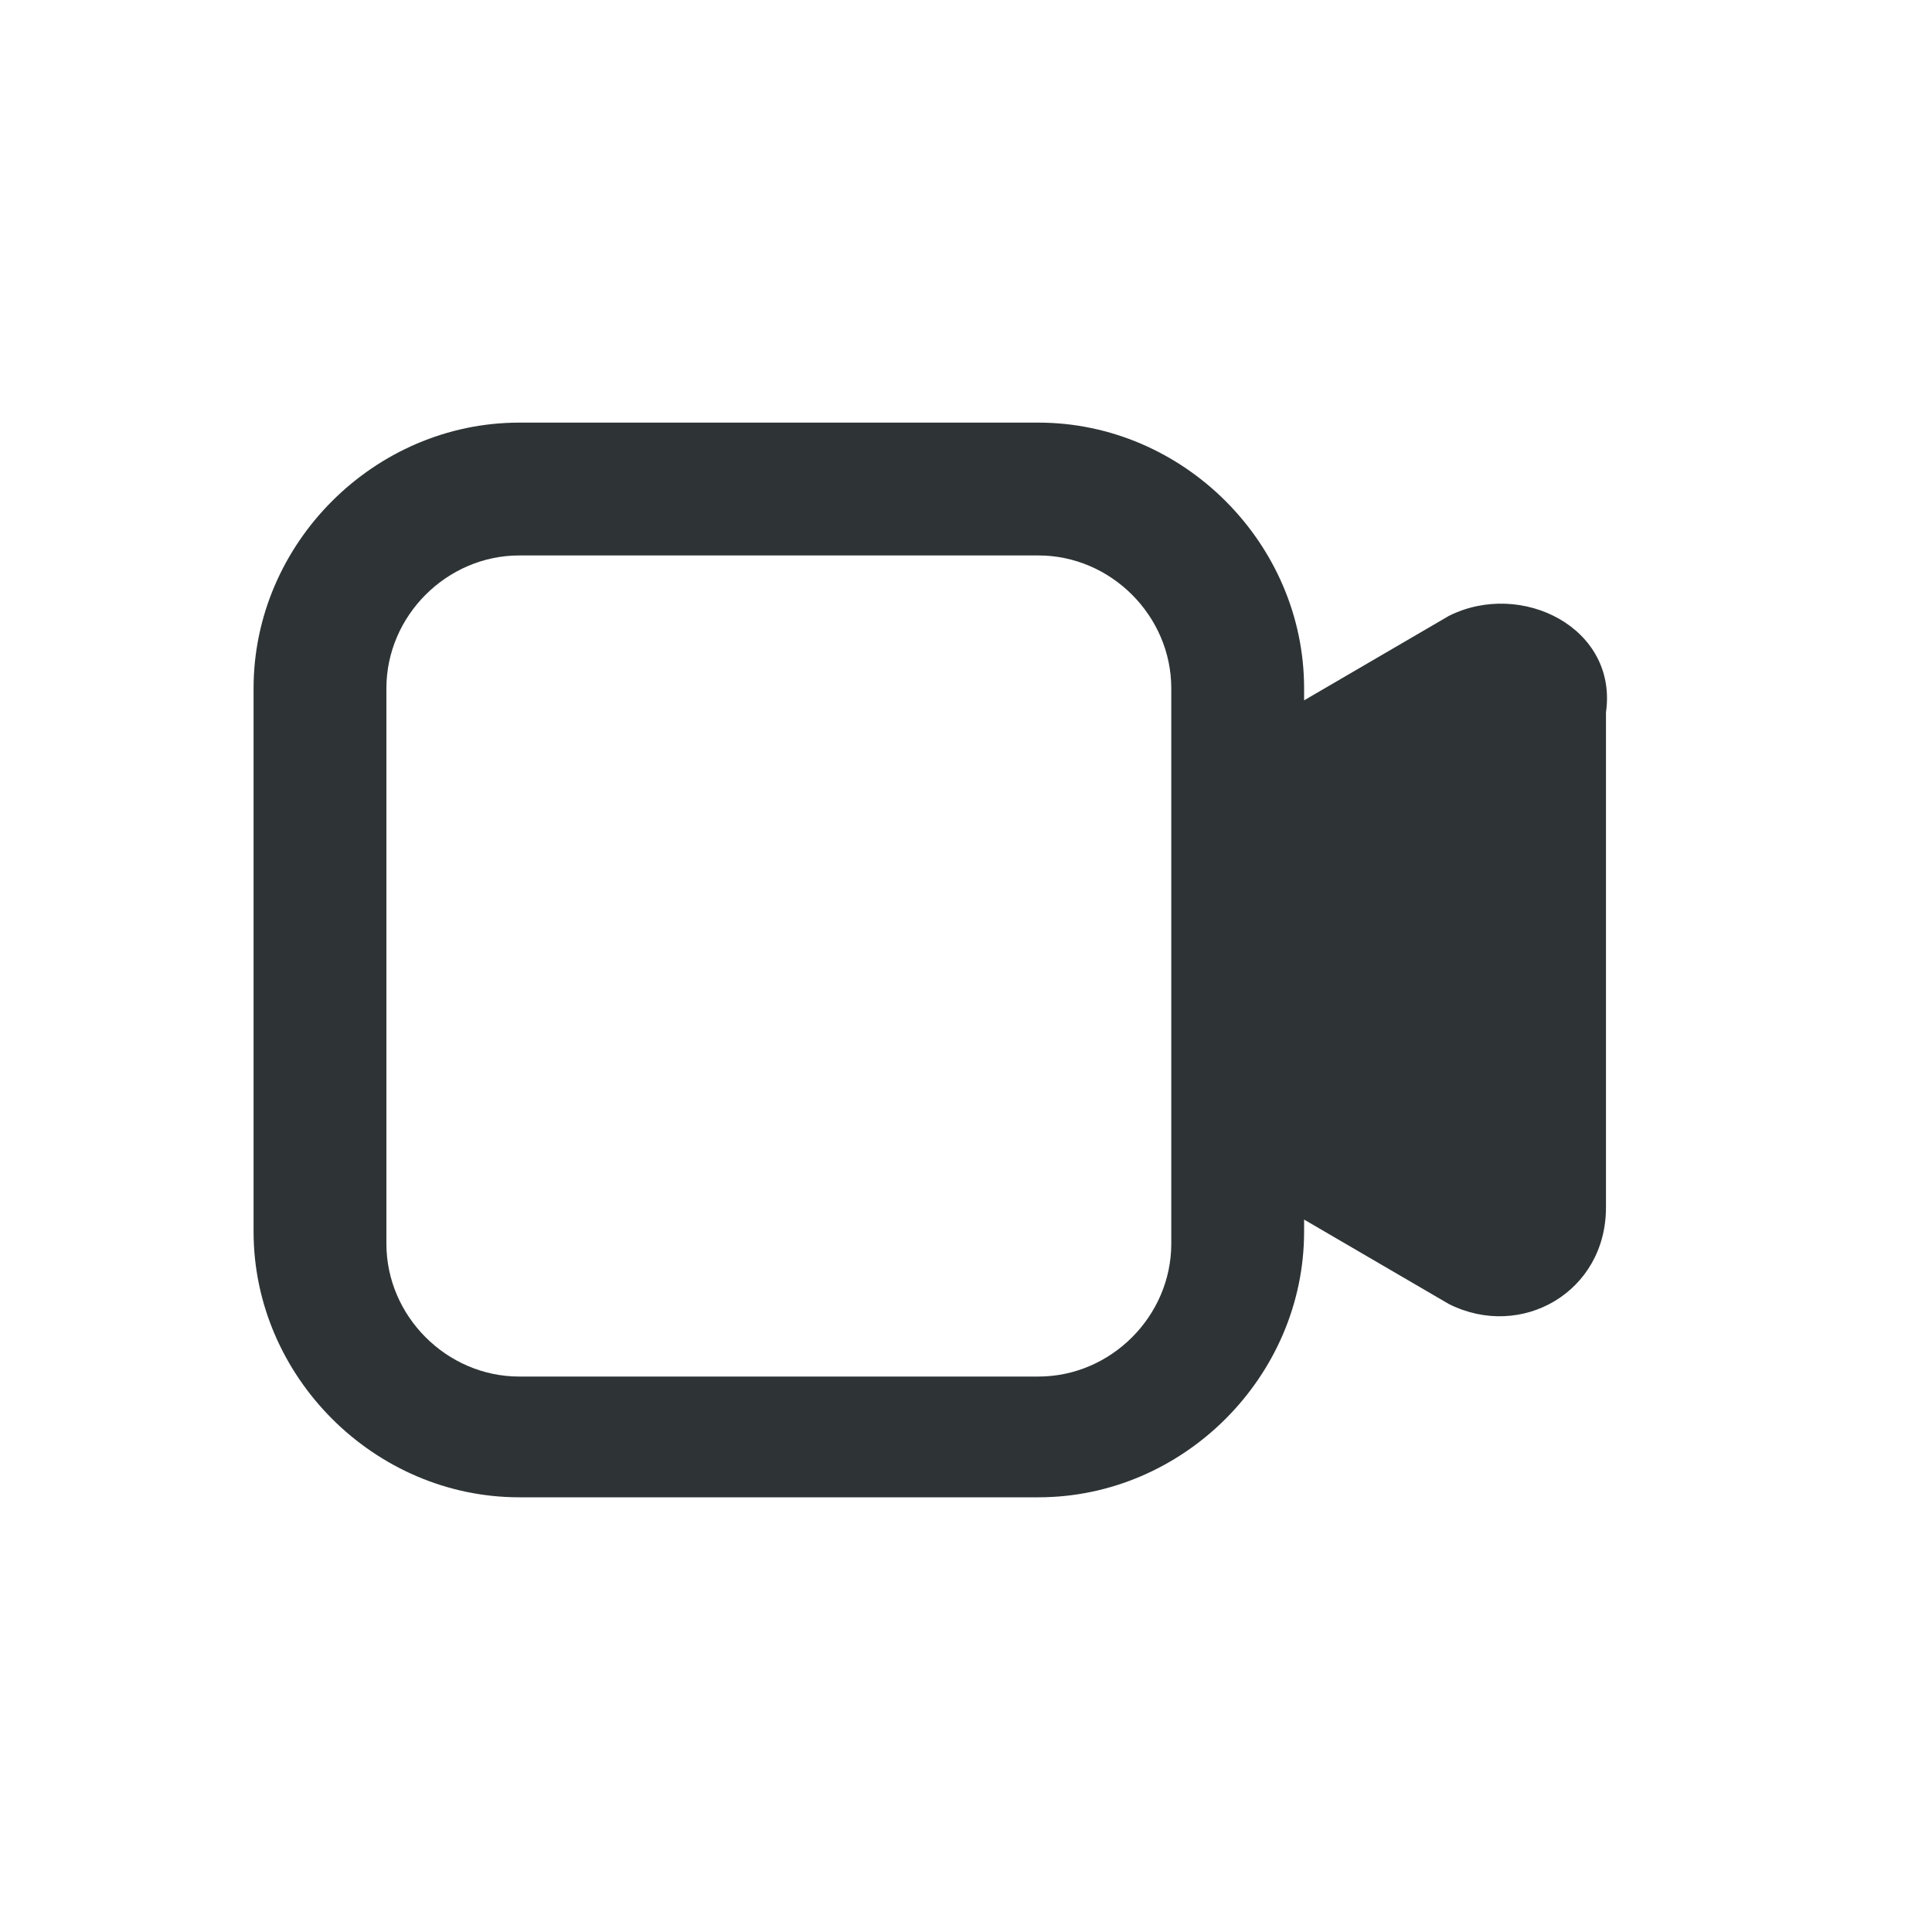
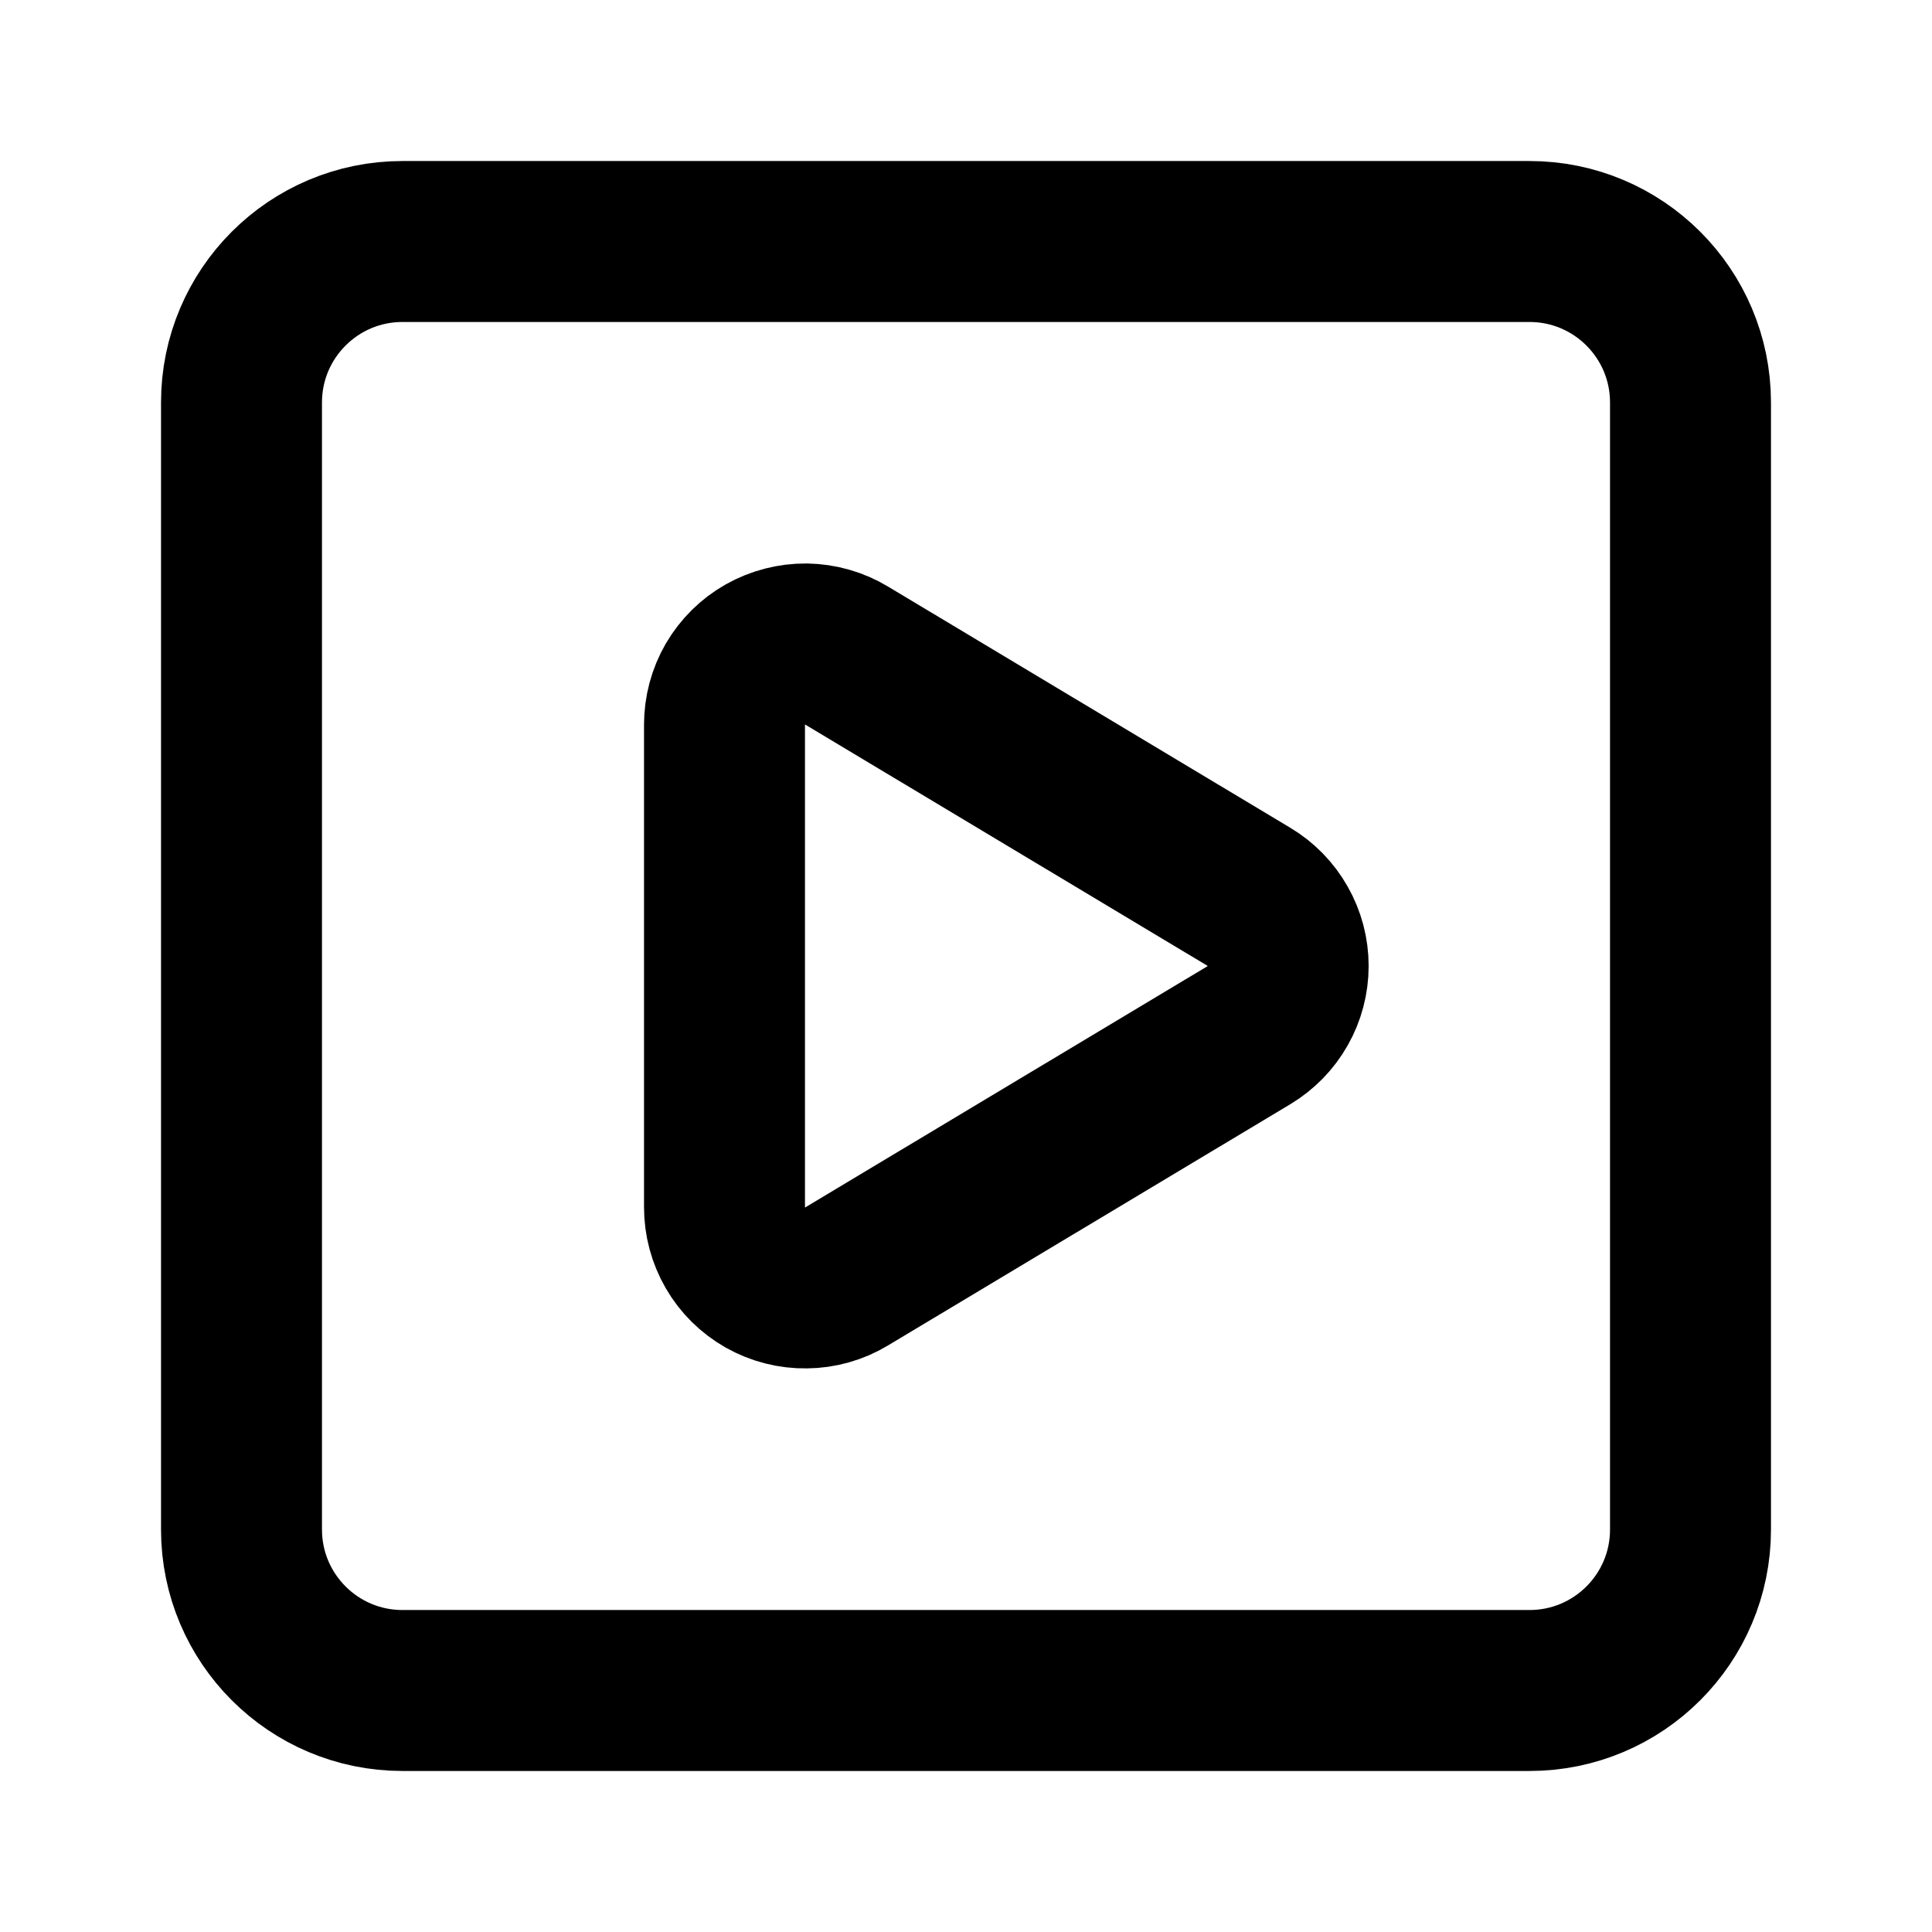
- <svg xmlns="http://www.w3.org/2000/svg" version="1.1" id="Layer_1" x="0px" y="0px" viewBox="0 0 16 16" style="enable-background:new 0 0 16 16;" xml:space="preserve">
-   <style type="text/css">
- 	.st0{fill:#2E3436;}
- 	.st1{fill:none;stroke:#2E3436;stroke-width:1.139;stroke-linecap:round;stroke-linejoin:round;stroke-miterlimit:10;}
- 	.st2{fill:none;stroke:#2E3436;stroke-width:1.2;stroke-miterlimit:10;}
- 	.st3{fill:none;stroke:#2E3436;stroke-width:1.2;stroke-linecap:round;stroke-linejoin:round;stroke-miterlimit:10;}
- 	.st4{fill:none;stroke:#2E3436;stroke-width:1.142;stroke-linecap:round;stroke-linejoin:round;stroke-miterlimit:10;}
- 	.st5{fill:none;stroke:#2E3436;stroke-width:1.139;stroke-miterlimit:10;}
- 	.st6{fill:none;stroke:#2E3436;stroke-width:1.136;stroke-miterlimit:10;}
- </style>
-   <path class="st0" d="M12,5.1l-1.2,0.7V5.7c0-1.2-1-2.2-2.2-2.2H4.3c-1.2,0-2.2,1-2.2,2.2v4.5c0,1.2,1,2.2,2.2,2.2h4.3  c1.2,0,2.2-1,2.2-2.2v-0.1l1.2,0.7c0.6,0.3,1.3-0.1,1.3-0.8V5.9C13.4,5.2,12.6,4.8,12,5.1z M9.7,10.3c0,0.6-0.5,1.1-1.1,1.1H4.3  c-0.6,0-1.1-0.5-1.1-1.1V5.7c0-0.6,0.5-1.1,1.1-1.1h4.3c0.6,0,1.1,0.5,1.1,1.1V10.3z" />
+ <svg xmlns="http://www.w3.org/2000/svg" width="16" height="16" viewBox="0 0 16 16" fill="none">
+   <path d="M12.667 2H3.333C2.597 2 2 2.597 2 3.333V12.667C2 13.403 2.597 14 3.333 14H12.667C13.403 14 14 13.403 14 12.667V3.333C14 2.597 13.403 2 12.667 2Z" stroke="black" stroke-width="1.333" stroke-linecap="round" stroke-linejoin="round" />
+   <path d="M6 6.002C6 5.884 6.031 5.767 6.09 5.665C6.15 5.563 6.235 5.478 6.338 5.42C6.441 5.362 6.558 5.332 6.676 5.333C6.794 5.335 6.91 5.368 7.011 5.429L10.343 7.427C10.442 7.486 10.524 7.57 10.581 7.671C10.638 7.771 10.668 7.884 10.668 8C10.668 8.115 10.638 8.229 10.581 8.329C10.524 8.43 10.442 8.513 10.343 8.573L7.011 10.571C6.91 10.632 6.794 10.665 6.676 10.666C6.558 10.668 6.441 10.638 6.338 10.58C6.235 10.521 6.149 10.437 6.09 10.334C6.031 10.232 6 10.116 6 9.997V6.002Z" stroke="black" stroke-width="1.333" stroke-linecap="round" stroke-linejoin="round" />
</svg>
